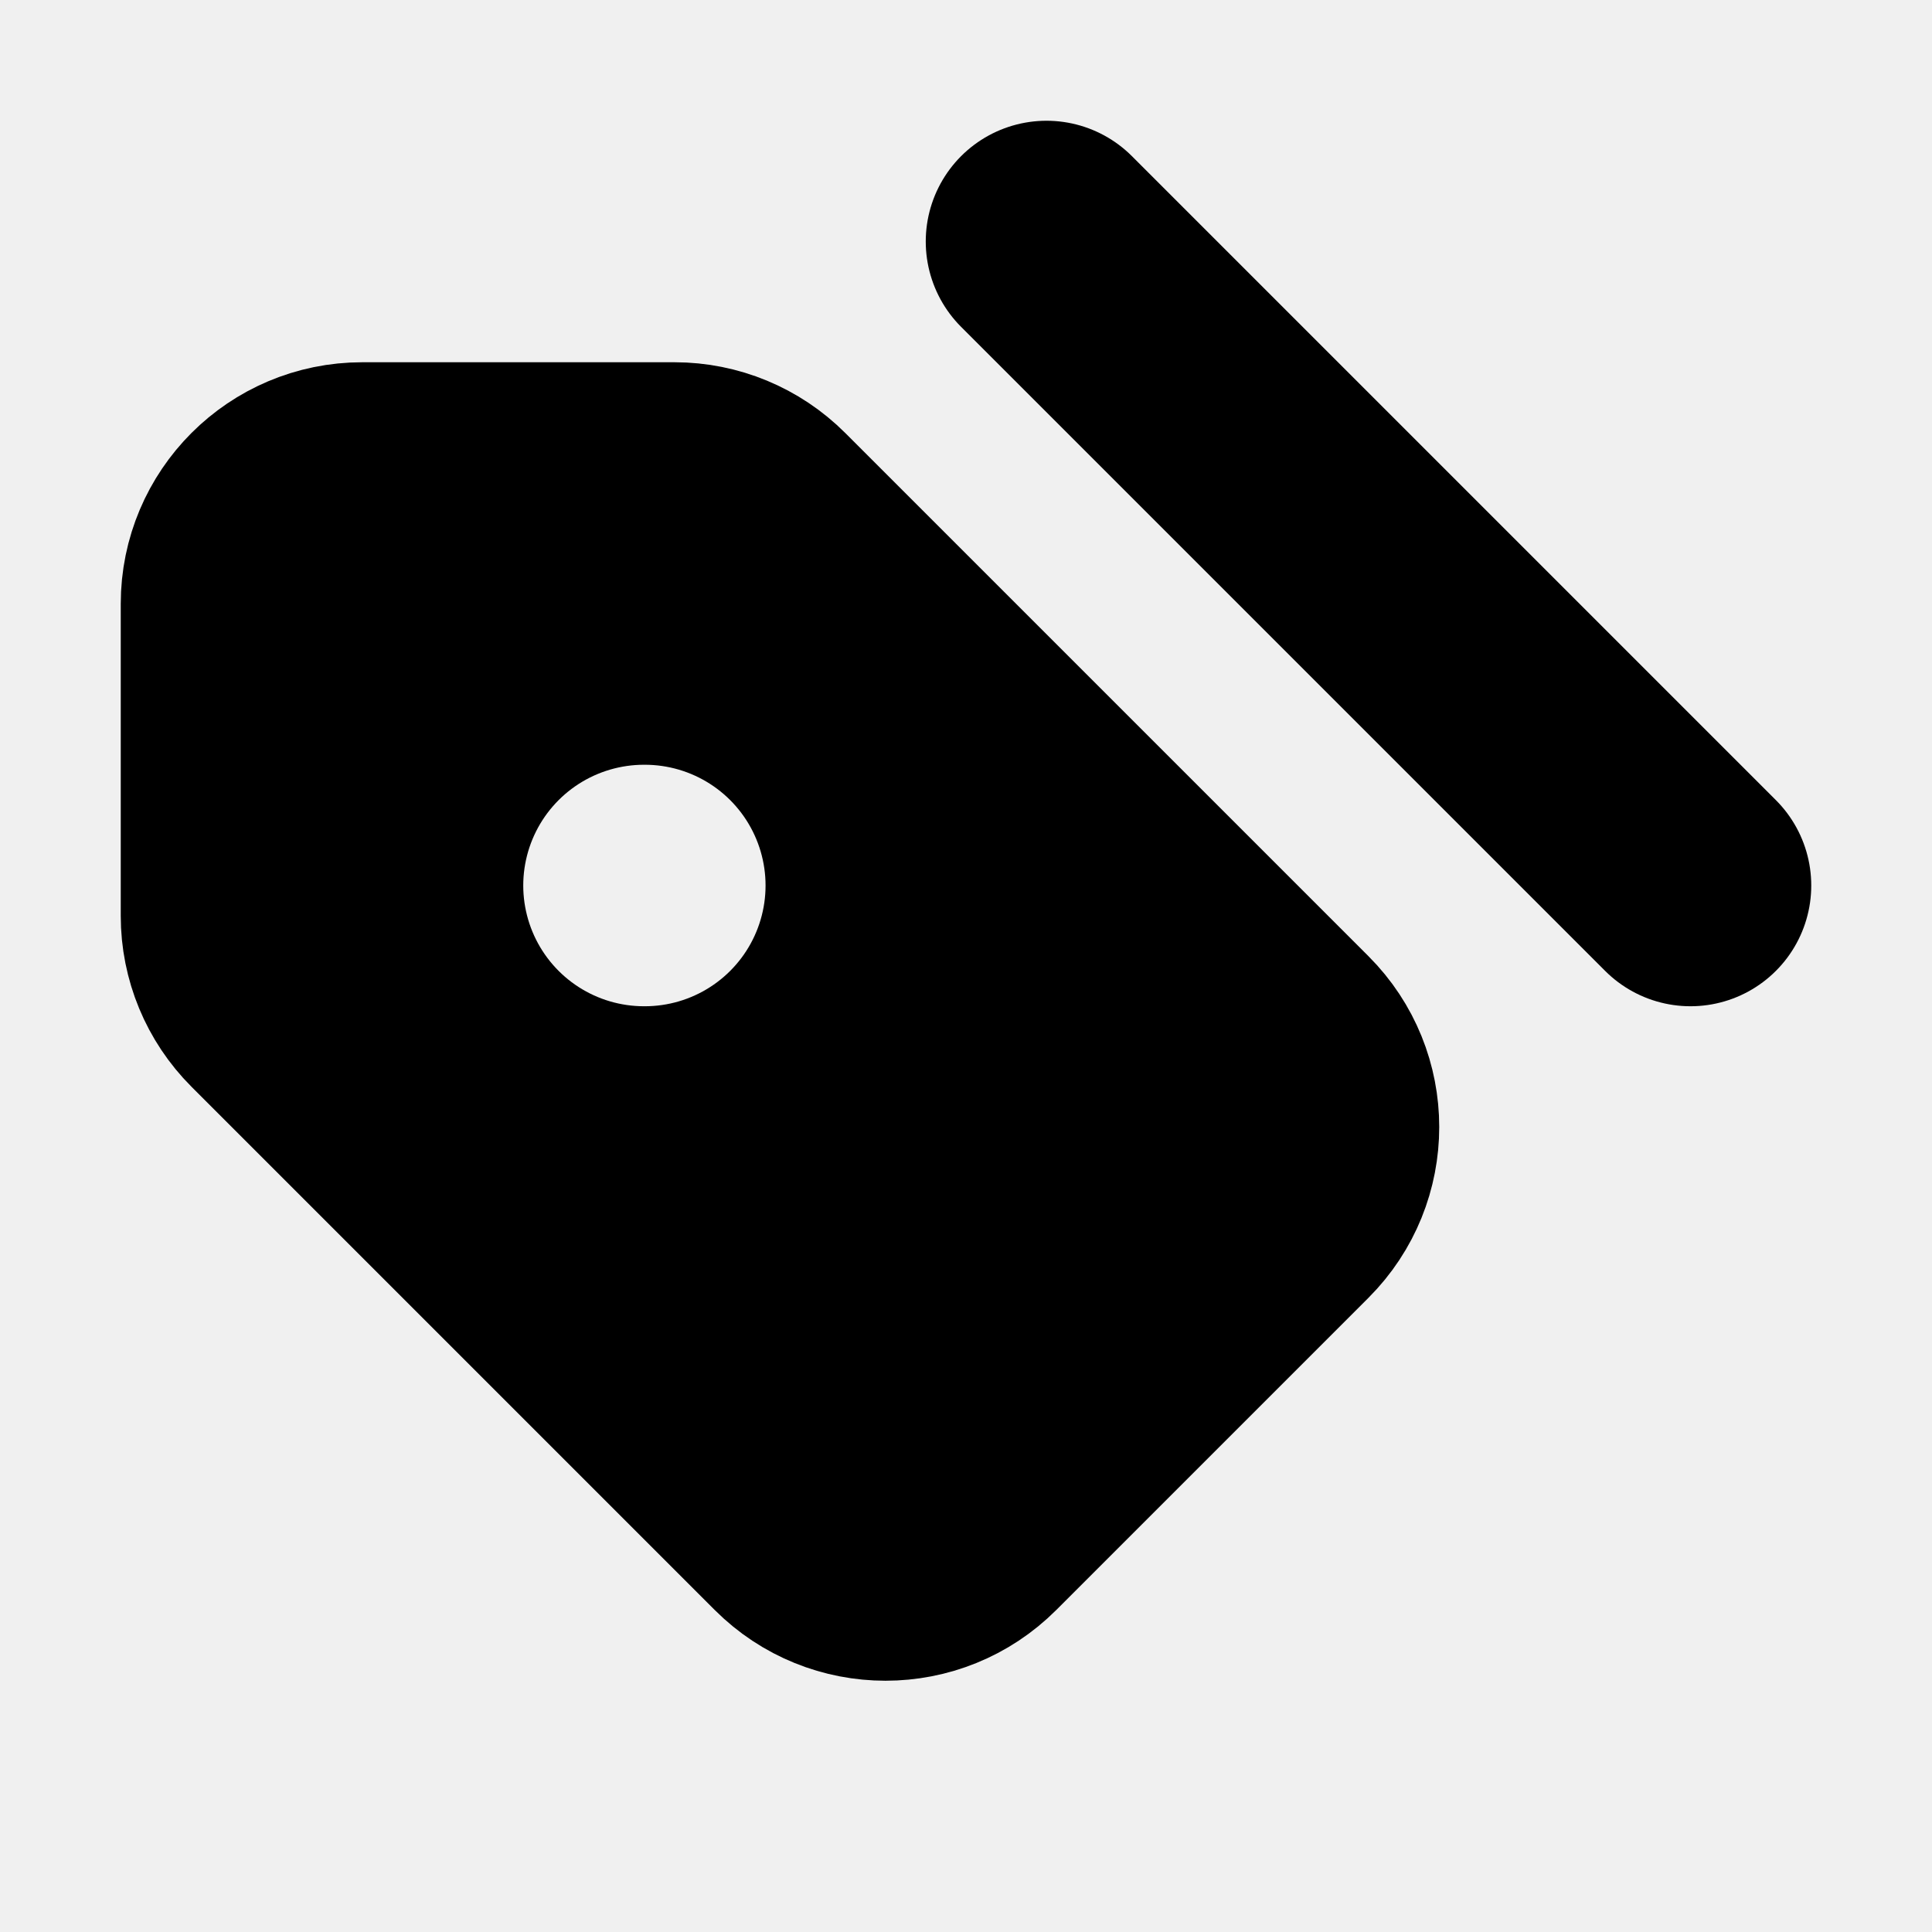
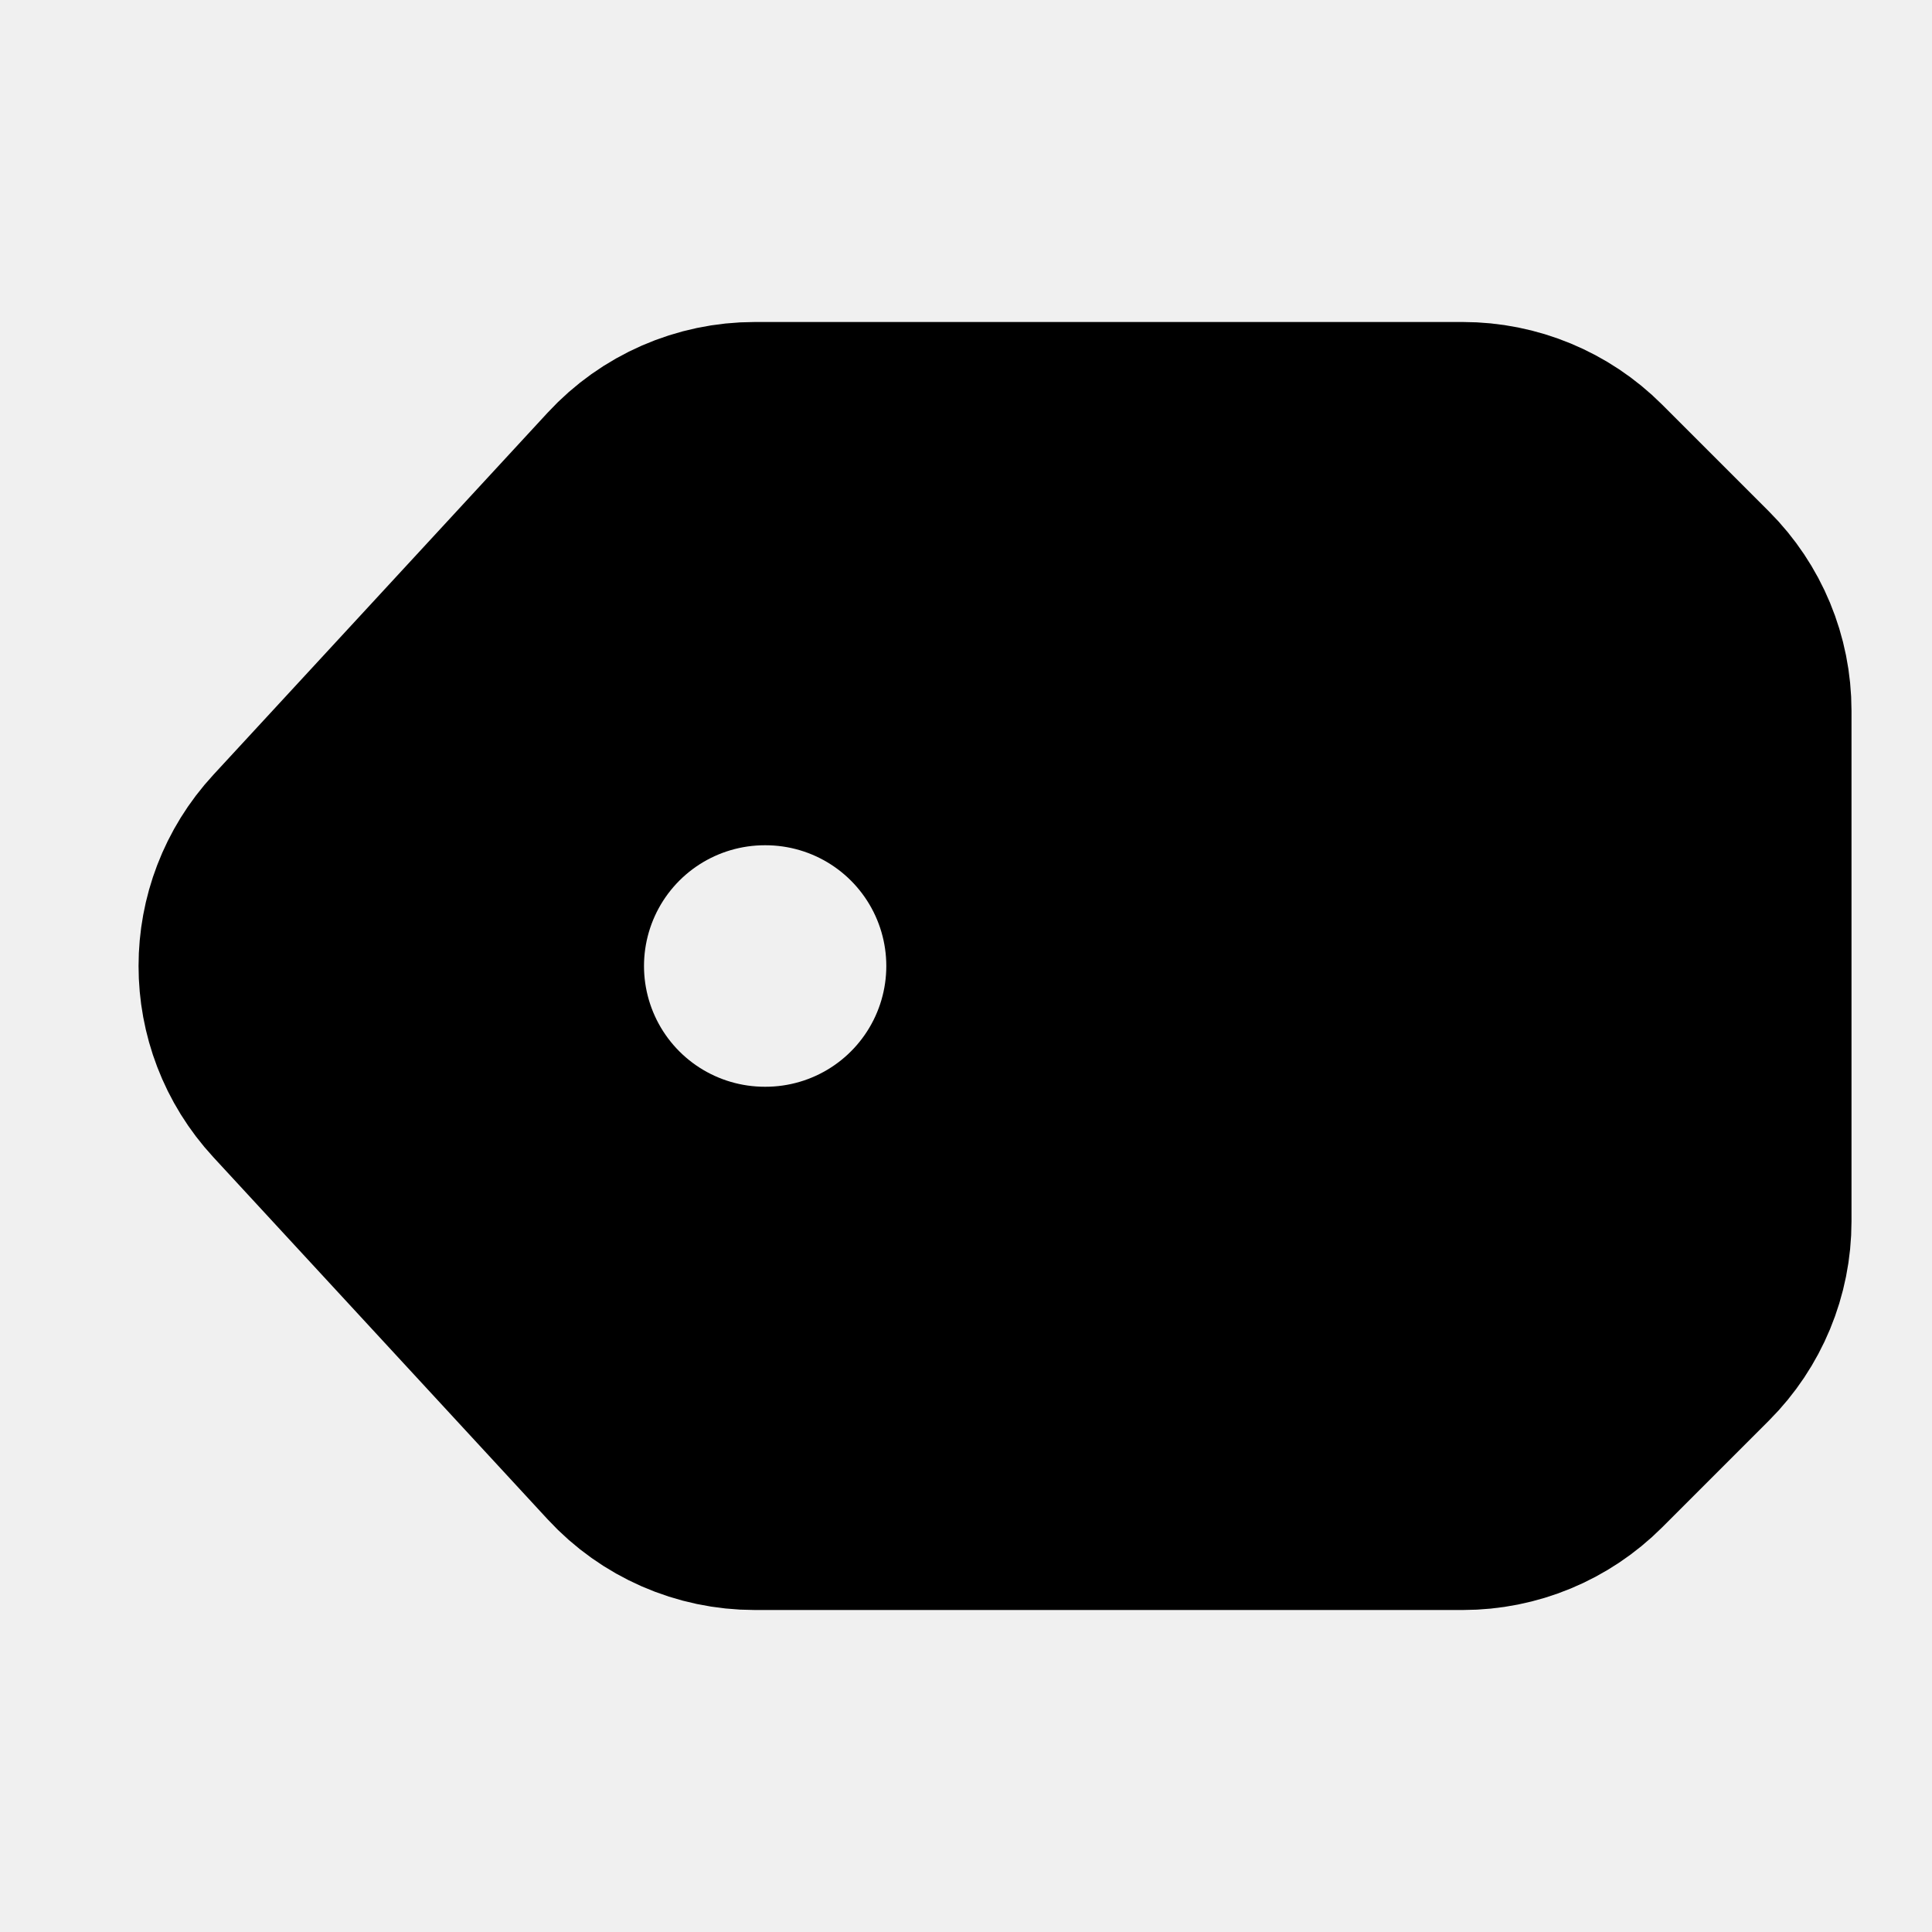
<svg xmlns="http://www.w3.org/2000/svg" width="24" height="24" viewBox="0 0 24 24" fill="none" stroke="currentColor" stroke-width="3" stroke-linecap="round" stroke-linejoin="round">
-   <mask id="is-tags-873noa" maskUnits="userSpaceOnUse" x="-4" y="-4" width="32" height="32">
+   <mask id="is-tags-873no9" maskUnits="userSpaceOnUse" x="-4" y="-4" width="32" height="32">
    <rect x="-4" y="-4" width="32" height="32" fill="#fff" stroke="none" />
    <g stroke="#000">
-       <path d="M8 11h.01" />
+       <path d="M9.5 12h.01" />
    </g>
  </mask>
-   <g mask="url(#is-tags-873noa)">
+   <g mask="url(#is-tags-873no9)">
    <g fill="currentColor">
-       <path d="M6.439 6L8.379 6A1.5 1.5 0 0 1 9.439 6.439L15.939 12.939A1.5 1.5 0 0 1 15.939 15.061L12.061 18.939A1.5 1.5 0 0 1 9.939 18.939L3.439 12.439A1.5 1.5 0 0 1 3 11.379L3 7.5A1.5 1.5 0 0 1 4.5 6Z" />
+       <path d="M5.829 8.393L7.906 6.143A2 2 0 0 1 9.376 5.5L18.172 5.5A2 2 0 0 1 19.586 6.086L20.914 7.414A2 2 0 0 1 21.5 8.828L21.5 15.172A2 2 0 0 1 20.914 16.586L19.586 17.914A2 2 0 0 1 18.172 18.5L9.376 18.5A2 2 0 0 1 7.906 17.857L3.752 13.357A2 2 0 0 1 3.752 10.643Z" />
    </g>
-     <path d="M13 3L21 11" />
  </g>
</svg>
